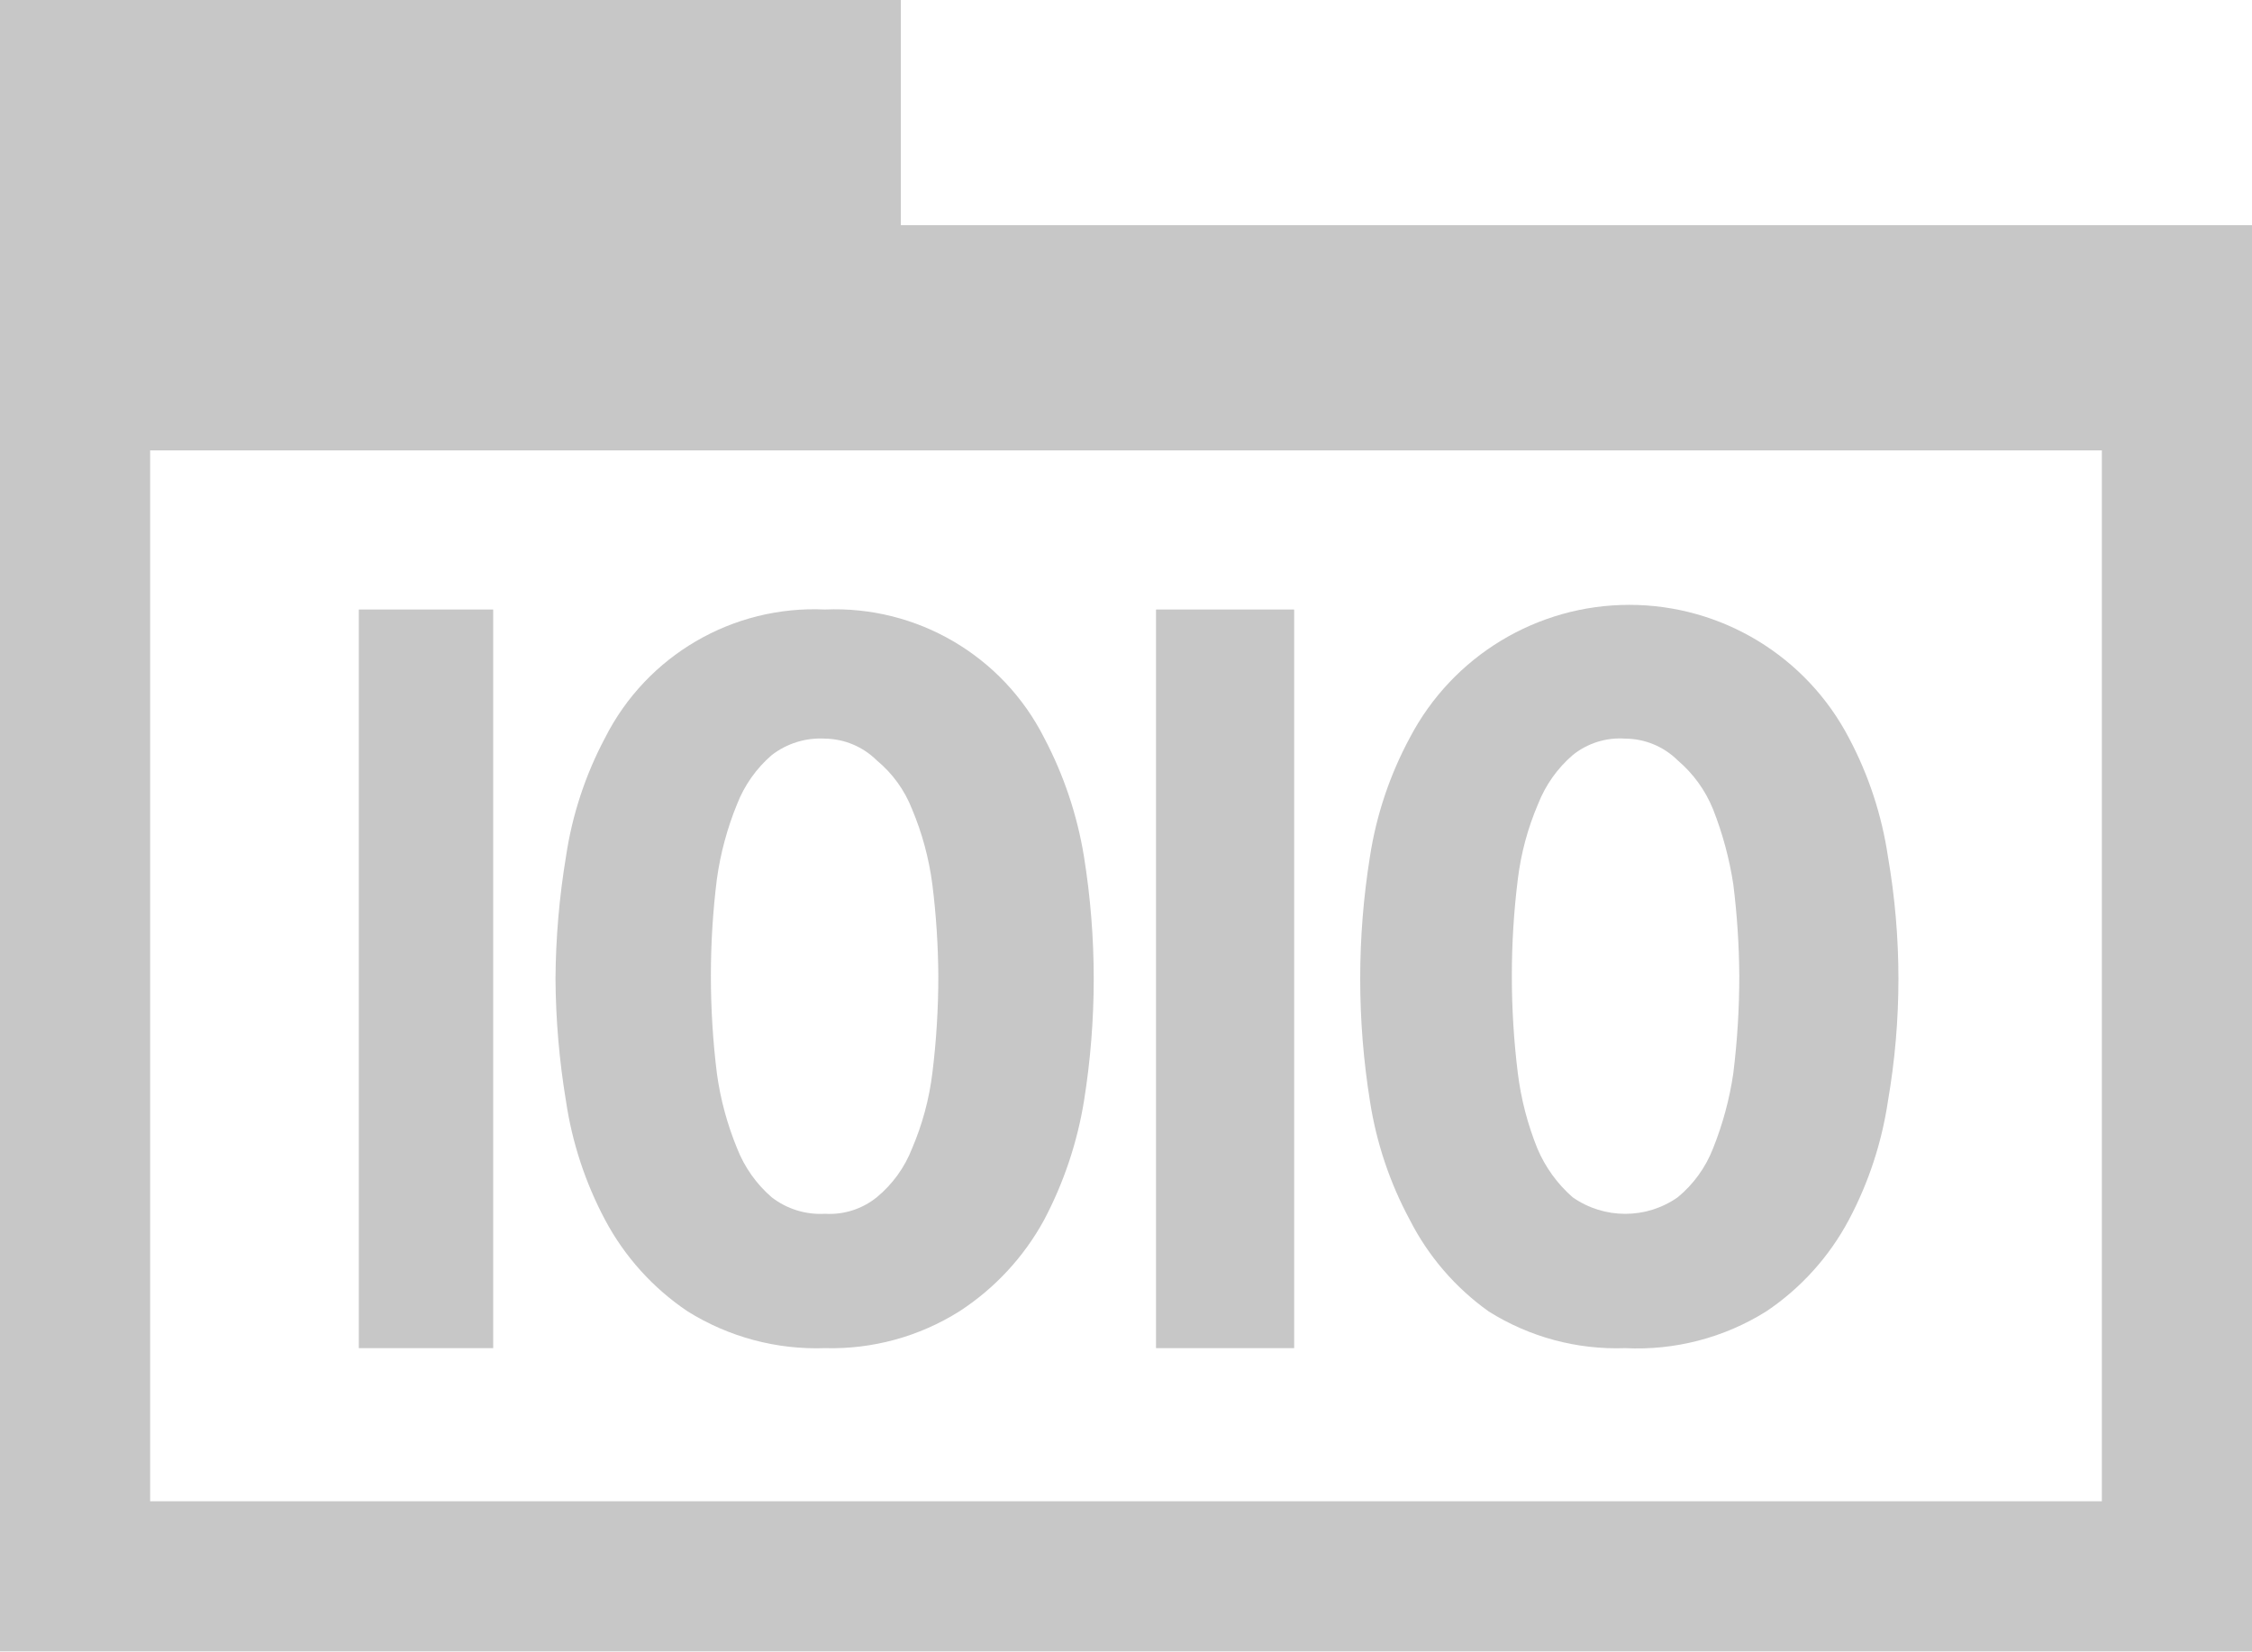
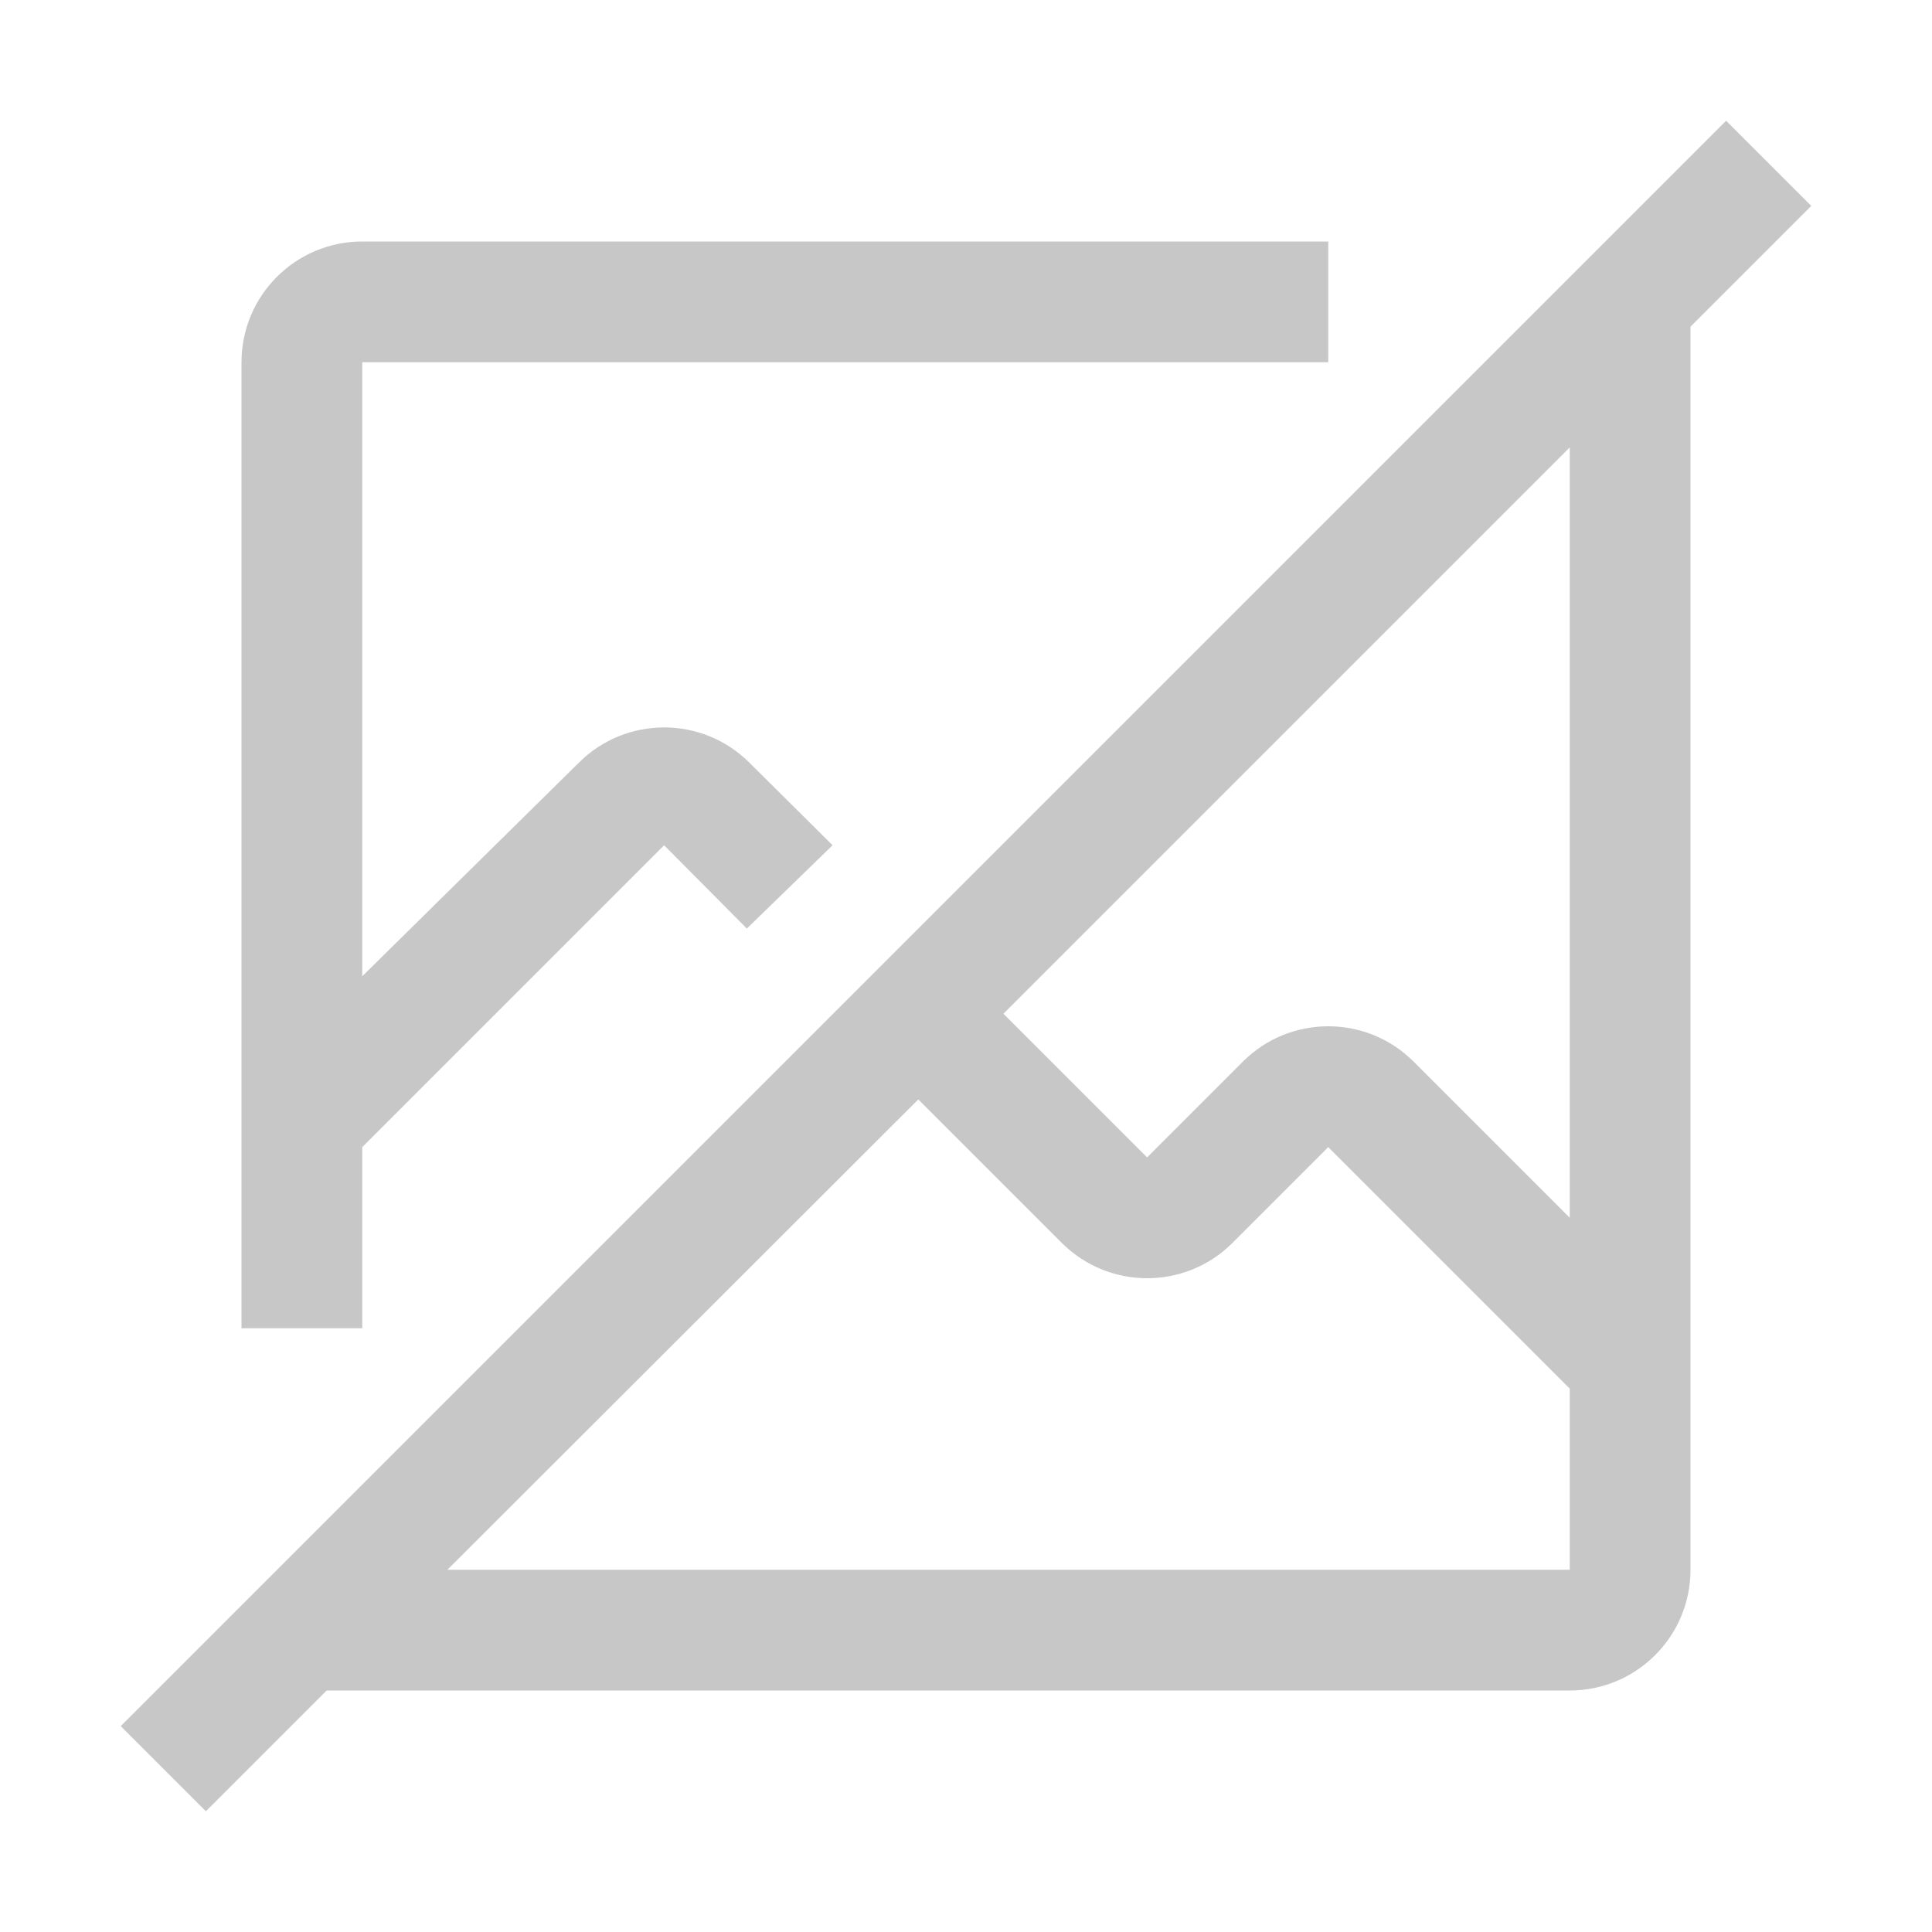
- <svg xmlns="http://www.w3.org/2000/svg" id="Layer_1" data-name="Layer 1" viewBox="0 0 30 22">
-   <defs>
-     <style>.cls-1{fill:#c7c7c7;}</style>
-   </defs>
-   <path class="cls-1" d="M12.22,3.22v-3H.22v22h30v-19Zm16,17h-26v-14h26Z" transform="translate(-0.22 -0.22)" />
-   <path class="cls-1" d="M6.79,18.18H5V8.34H6.79Z" transform="translate(-0.22 -0.22)" />
-   <path class="cls-1" d="M11.21,18.18a3.24,3.24,0,0,1-1.83-.49,3.38,3.38,0,0,1-1.1-1.22,4.9,4.9,0,0,1-.52-1.58,10.36,10.36,0,0,1-.14-1.63,10.36,10.36,0,0,1,.14-1.63,4.9,4.9,0,0,1,.52-1.58,3.12,3.12,0,0,1,2.93-1.71,3.12,3.12,0,0,1,2.92,1.71h0a5.17,5.17,0,0,1,.53,1.58,10.28,10.28,0,0,1,0,3.26,5.17,5.17,0,0,1-.53,1.58A3.38,3.38,0,0,1,13,17.69,3.2,3.2,0,0,1,11.21,18.18Zm0-8.12a1.06,1.06,0,0,0-.71.22,1.66,1.66,0,0,0-.46.65,4.15,4.15,0,0,0-.27,1,10.38,10.38,0,0,0-.08,1.29,10.55,10.55,0,0,0,.08,1.3,4.07,4.07,0,0,0,.27,1,1.66,1.66,0,0,0,.46.65,1.06,1.06,0,0,0,.71.22,1,1,0,0,0,.69-.22,1.59,1.59,0,0,0,.47-.65,3.69,3.69,0,0,0,.27-1h0a10.55,10.55,0,0,0,.08-1.3A10.38,10.38,0,0,0,12.64,12a3.86,3.86,0,0,0-.27-1,1.59,1.59,0,0,0-.47-.65A1,1,0,0,0,11.21,10.06Z" transform="translate(-0.22 -0.22)" />
-   <path class="cls-1" d="M21.87,18.18a3.2,3.2,0,0,1-1.82-.49A3.38,3.38,0,0,1,19,16.47a4.91,4.91,0,0,1-.53-1.58,10.28,10.28,0,0,1,0-3.26A4.91,4.91,0,0,1,19,10.05a3.3,3.3,0,0,1,5.85,0,4.9,4.9,0,0,1,.52,1.58h0a9.56,9.56,0,0,1,0,3.26,4.9,4.9,0,0,1-.52,1.58,3.38,3.38,0,0,1-1.1,1.22A3.24,3.24,0,0,1,21.87,18.18Zm0-8.12a1,1,0,0,0-.7.22,1.66,1.66,0,0,0-.46.65,3.67,3.67,0,0,0-.27,1,10.38,10.38,0,0,0-.08,1.29,10.55,10.55,0,0,0,.08,1.3,4,4,0,0,0,.26,1,1.79,1.79,0,0,0,.47.65,1.22,1.22,0,0,0,1.4,0,1.59,1.59,0,0,0,.47-.65,4.4,4.4,0,0,0,.27-1,10.55,10.55,0,0,0,.08-1.3A10.38,10.38,0,0,0,23.31,12a4.63,4.63,0,0,0-.27-1,1.68,1.68,0,0,0-.47-.65A1,1,0,0,0,21.87,10.06Z" transform="translate(-0.22 -0.22)" />
-   <path class="cls-1" d="M17.46,18.18H15.62V8.34h1.84Z" transform="translate(-0.22 -0.22)" />
+ <svg xmlns="http://www.w3.org/2000/svg" viewBox="0 0 32 32">
+   <path fill="#c7c7c7" d="M30,3.41,28.59,2,2,28.59,3.41,30l2-2H26a2,2,0,0,0,2-2V5.41ZM26,26H7.41l7.8-7.79,2.38,2.38a2,2,0,0,0,2.82,0L22,19l4,4Zm0-5.83-2.59-2.59a2,2,0,0,0-2.82,0L19,19.17l-2.38-2.38L26,7.41Z" />
+   <path fill="#c7c7c7" d="M6,22V19l5-5,1.37,1.38L13.79,14l-1.38-1.37a2,2,0,0,0-2.82,0L6,16.17V6H22V4H6A2,2,0,0,0,4,6V22Z" />
+   <rect width="32" height="32" fill="none" />
</svg>
